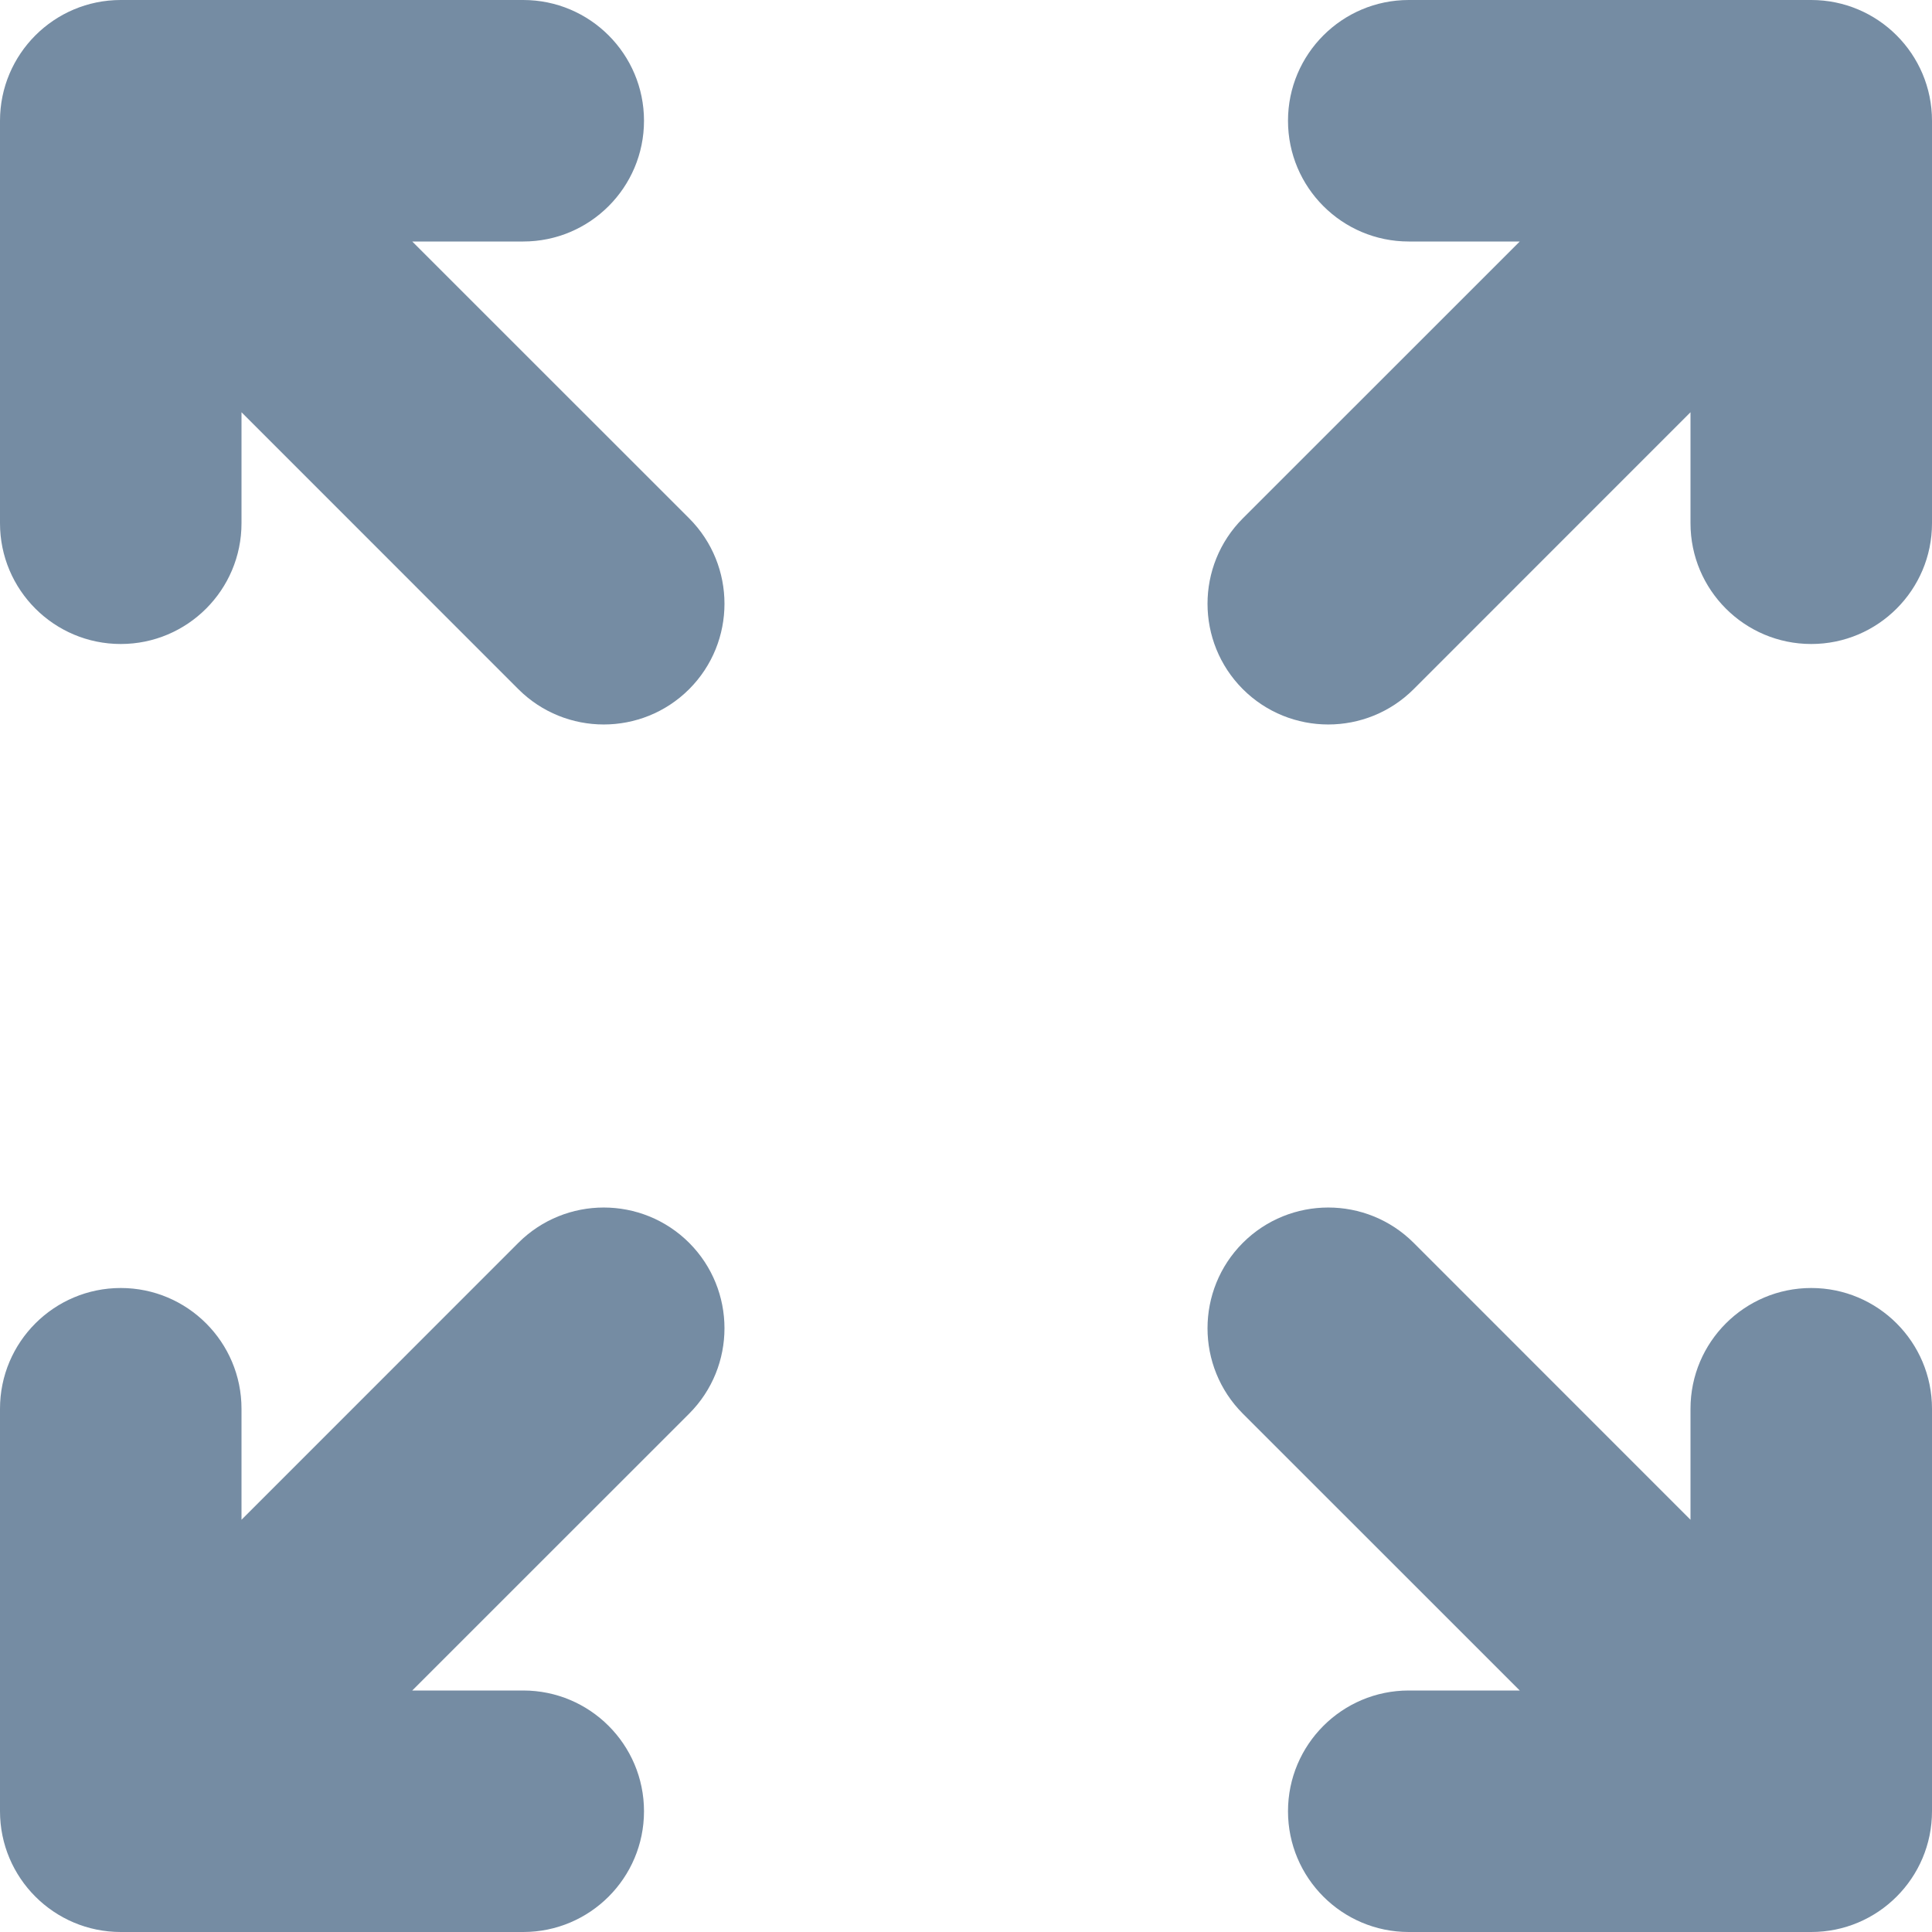
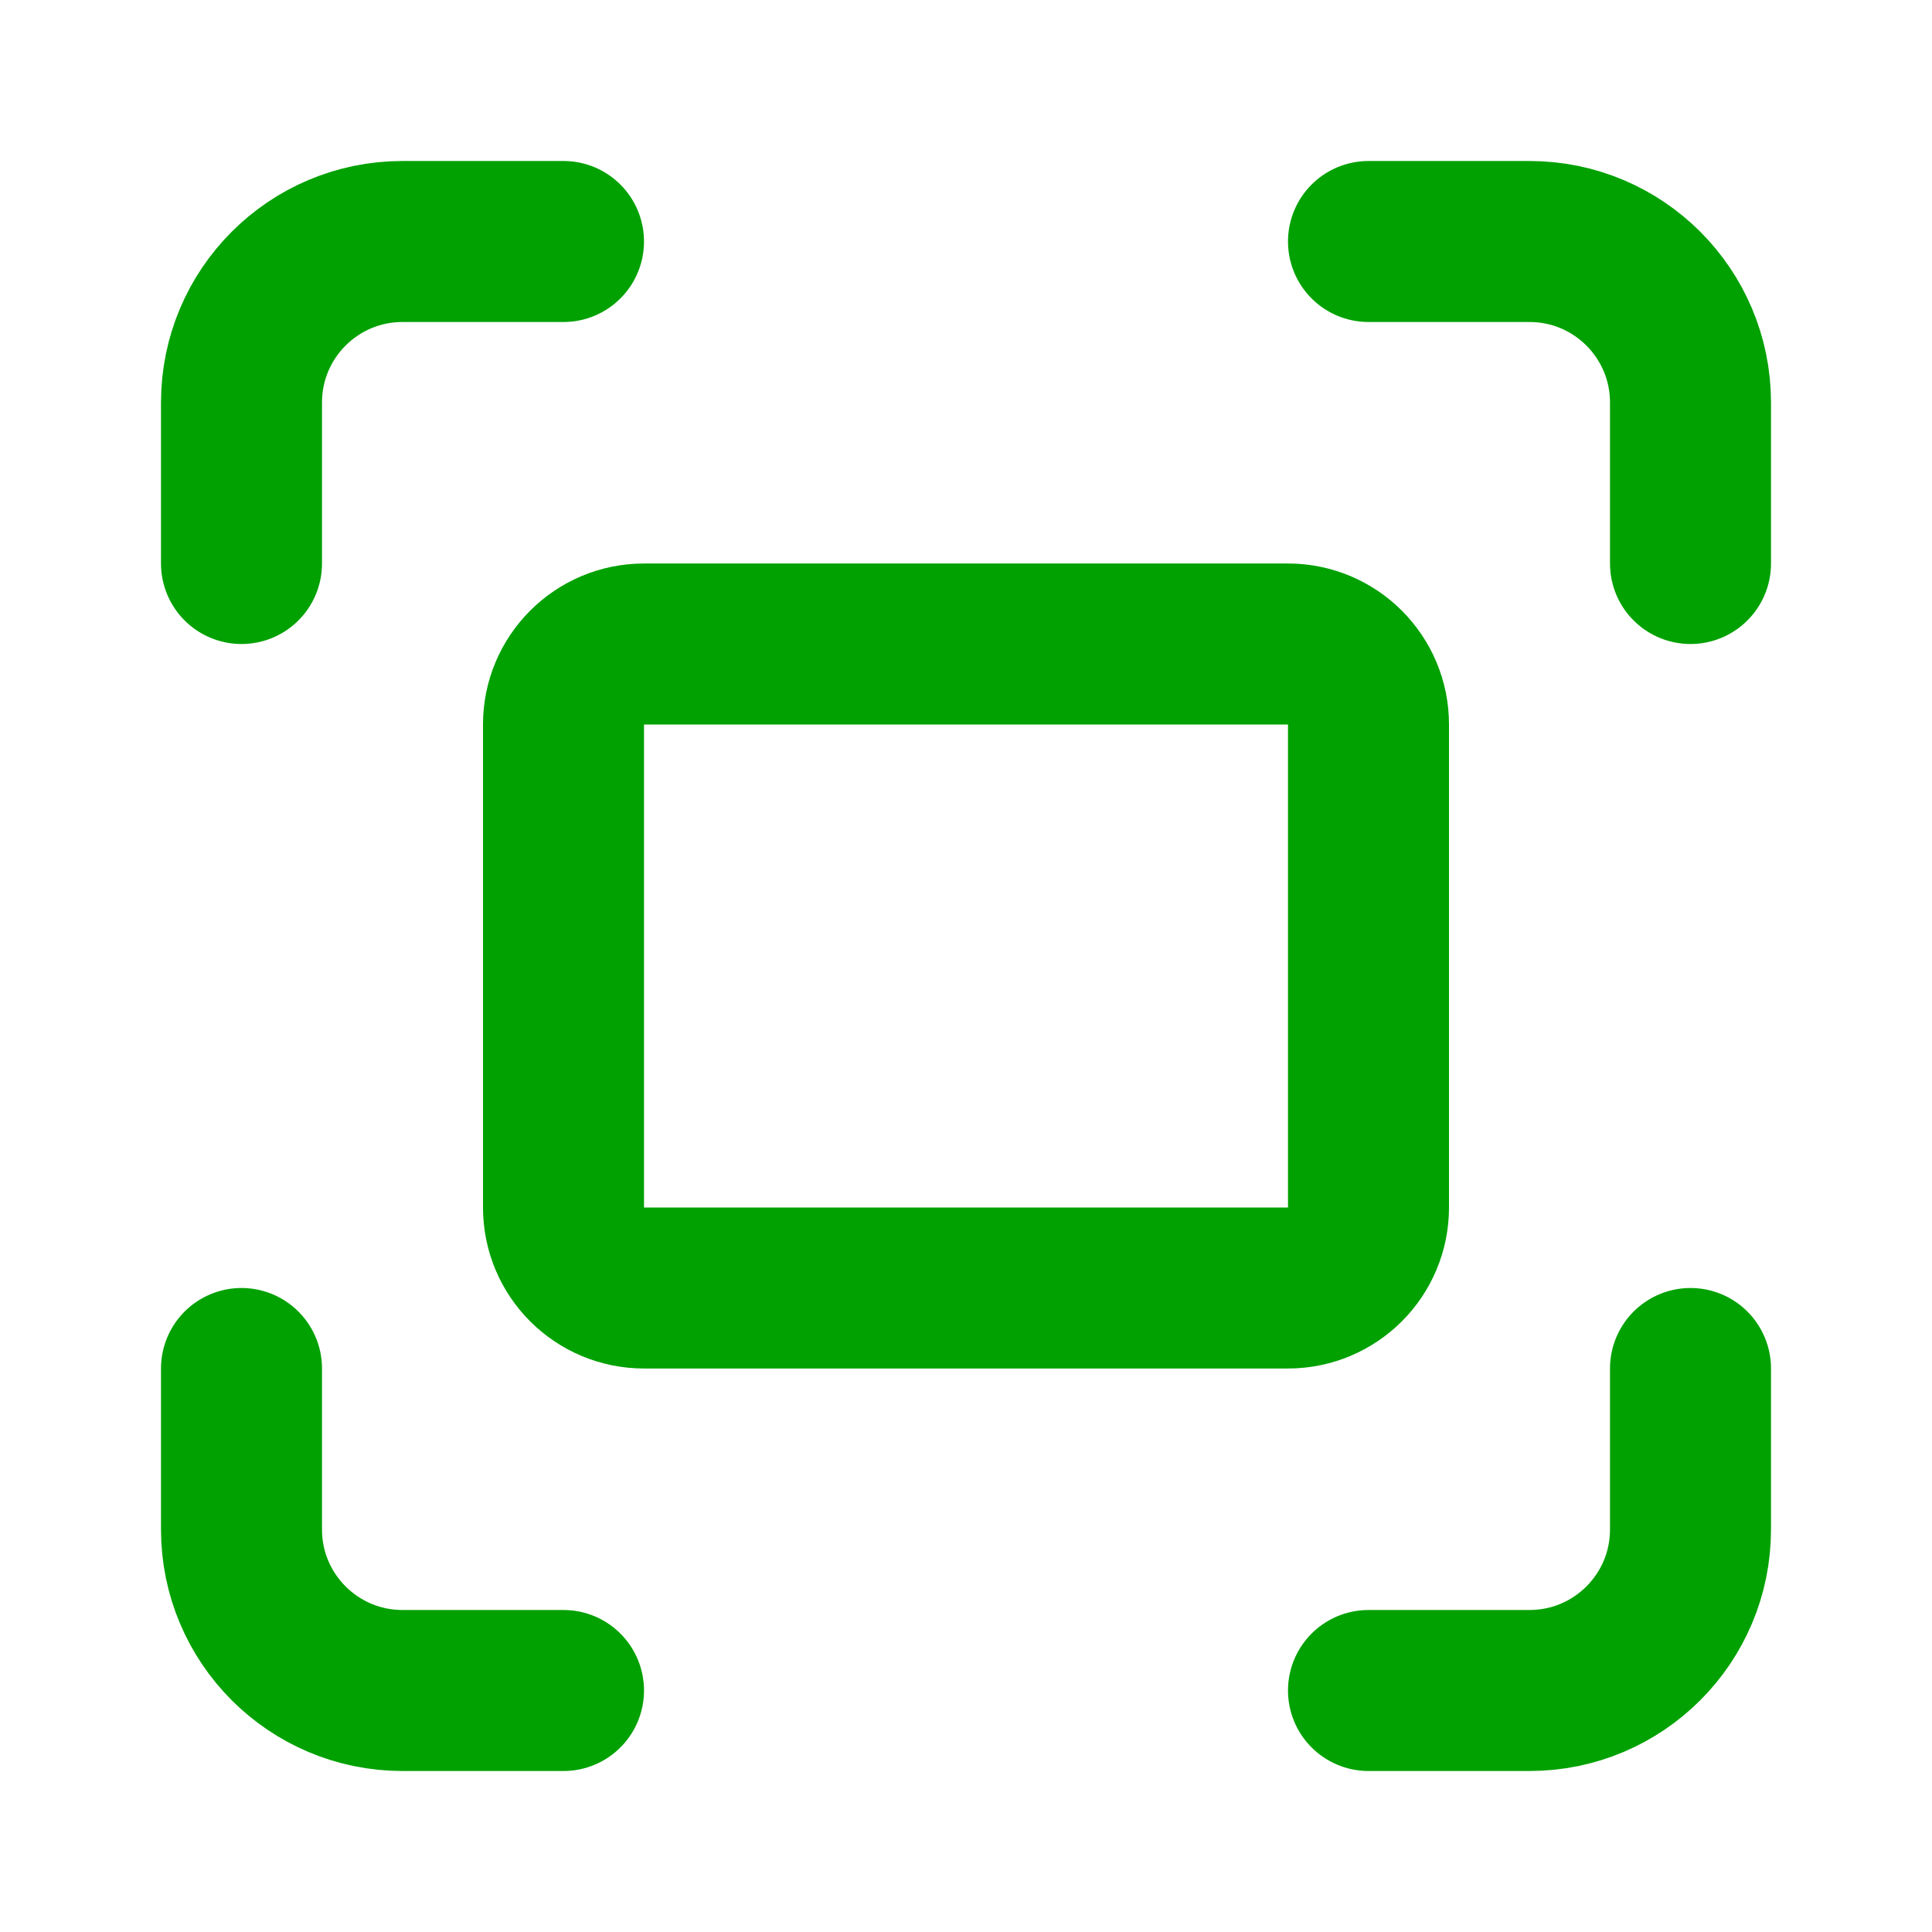
- <svg xmlns="http://www.w3.org/2000/svg" width="800px" height="800px" viewBox="0 0 24 24" id="meteor-icon-kit__solid-expand-arrows" fill="none">
-   <path fill-rule="evenodd" clip-rule="evenodd" d="M5.121 3L8.561 6.439C9.146 7.025 9.146 7.975 8.561 8.561C7.975 9.146 7.025 9.146 6.439 8.561L3 5.121V6.5C3 7.328 2.328 8 1.5 8C0.672 8 0 7.328 0 6.5V1.5C0 0.672 0.672 0 1.5 0H6.5C7.328 0 8 0.672 8 1.5C8 2.328 7.328 3 6.5 3H5.121ZM5.121 21H6.5C7.328 21 8 21.672 8 22.5C8 23.328 7.328 24 6.5 24H1.5C0.672 24 0 23.328 0 22.5V17.5C0 16.672 0.672 16 1.5 16C2.328 16 3 16.672 3 17.5V18.879L6.439 15.439C7.025 14.854 7.975 14.854 8.561 15.439C9.146 16.025 9.146 16.975 8.561 17.561L5.121 21ZM21 5.121L17.561 8.561C16.975 9.146 16.025 9.146 15.439 8.561C14.854 7.975 14.854 7.025 15.439 6.439L18.879 3H17.5C16.672 3 16 2.328 16 1.5C16 0.672 16.672 0 17.5 0H22.5C23.328 0 24 0.672 24 1.5V6.5C24 7.328 23.328 8 22.5 8C21.672 8 21 7.328 21 6.5V5.121ZM18.879 21L15.439 17.561C14.854 16.975 14.854 16.025 15.439 15.439C16.025 14.854 16.975 14.854 17.561 15.439L21 18.879V17.5C21 16.672 21.672 16 22.5 16C23.328 16 24 16.672 24 17.5V22.5C24 23.328 23.328 24 22.5 24H17.5C16.672 24 16 23.328 16 22.5C16 21.672 16.672 21 17.5 21H18.879Z" fill="#758CA3" />
+ <svg xmlns="http://www.w3.org/2000/svg" width="24" height="24" viewBox="0 0 24 24" fill="none" stroke="#00A100" stroke-width="2" stroke-linecap="round" stroke-linejoin="round" class="lucide lucide-fullscreen-icon lucide-fullscreen">
+   <path d="M3 7V5a2 2 0 0 1 2-2h2" />
+   <path d="M17 3h2a2 2 0 0 1 2 2v2" />
+   <path d="M21 17v2a2 2 0 0 1-2 2h-2" />
+   <path d="M7 21H5a2 2 0 0 1-2-2v-2" />
+   <rect width="10" height="8" x="7" y="8" rx="1" />
</svg>
